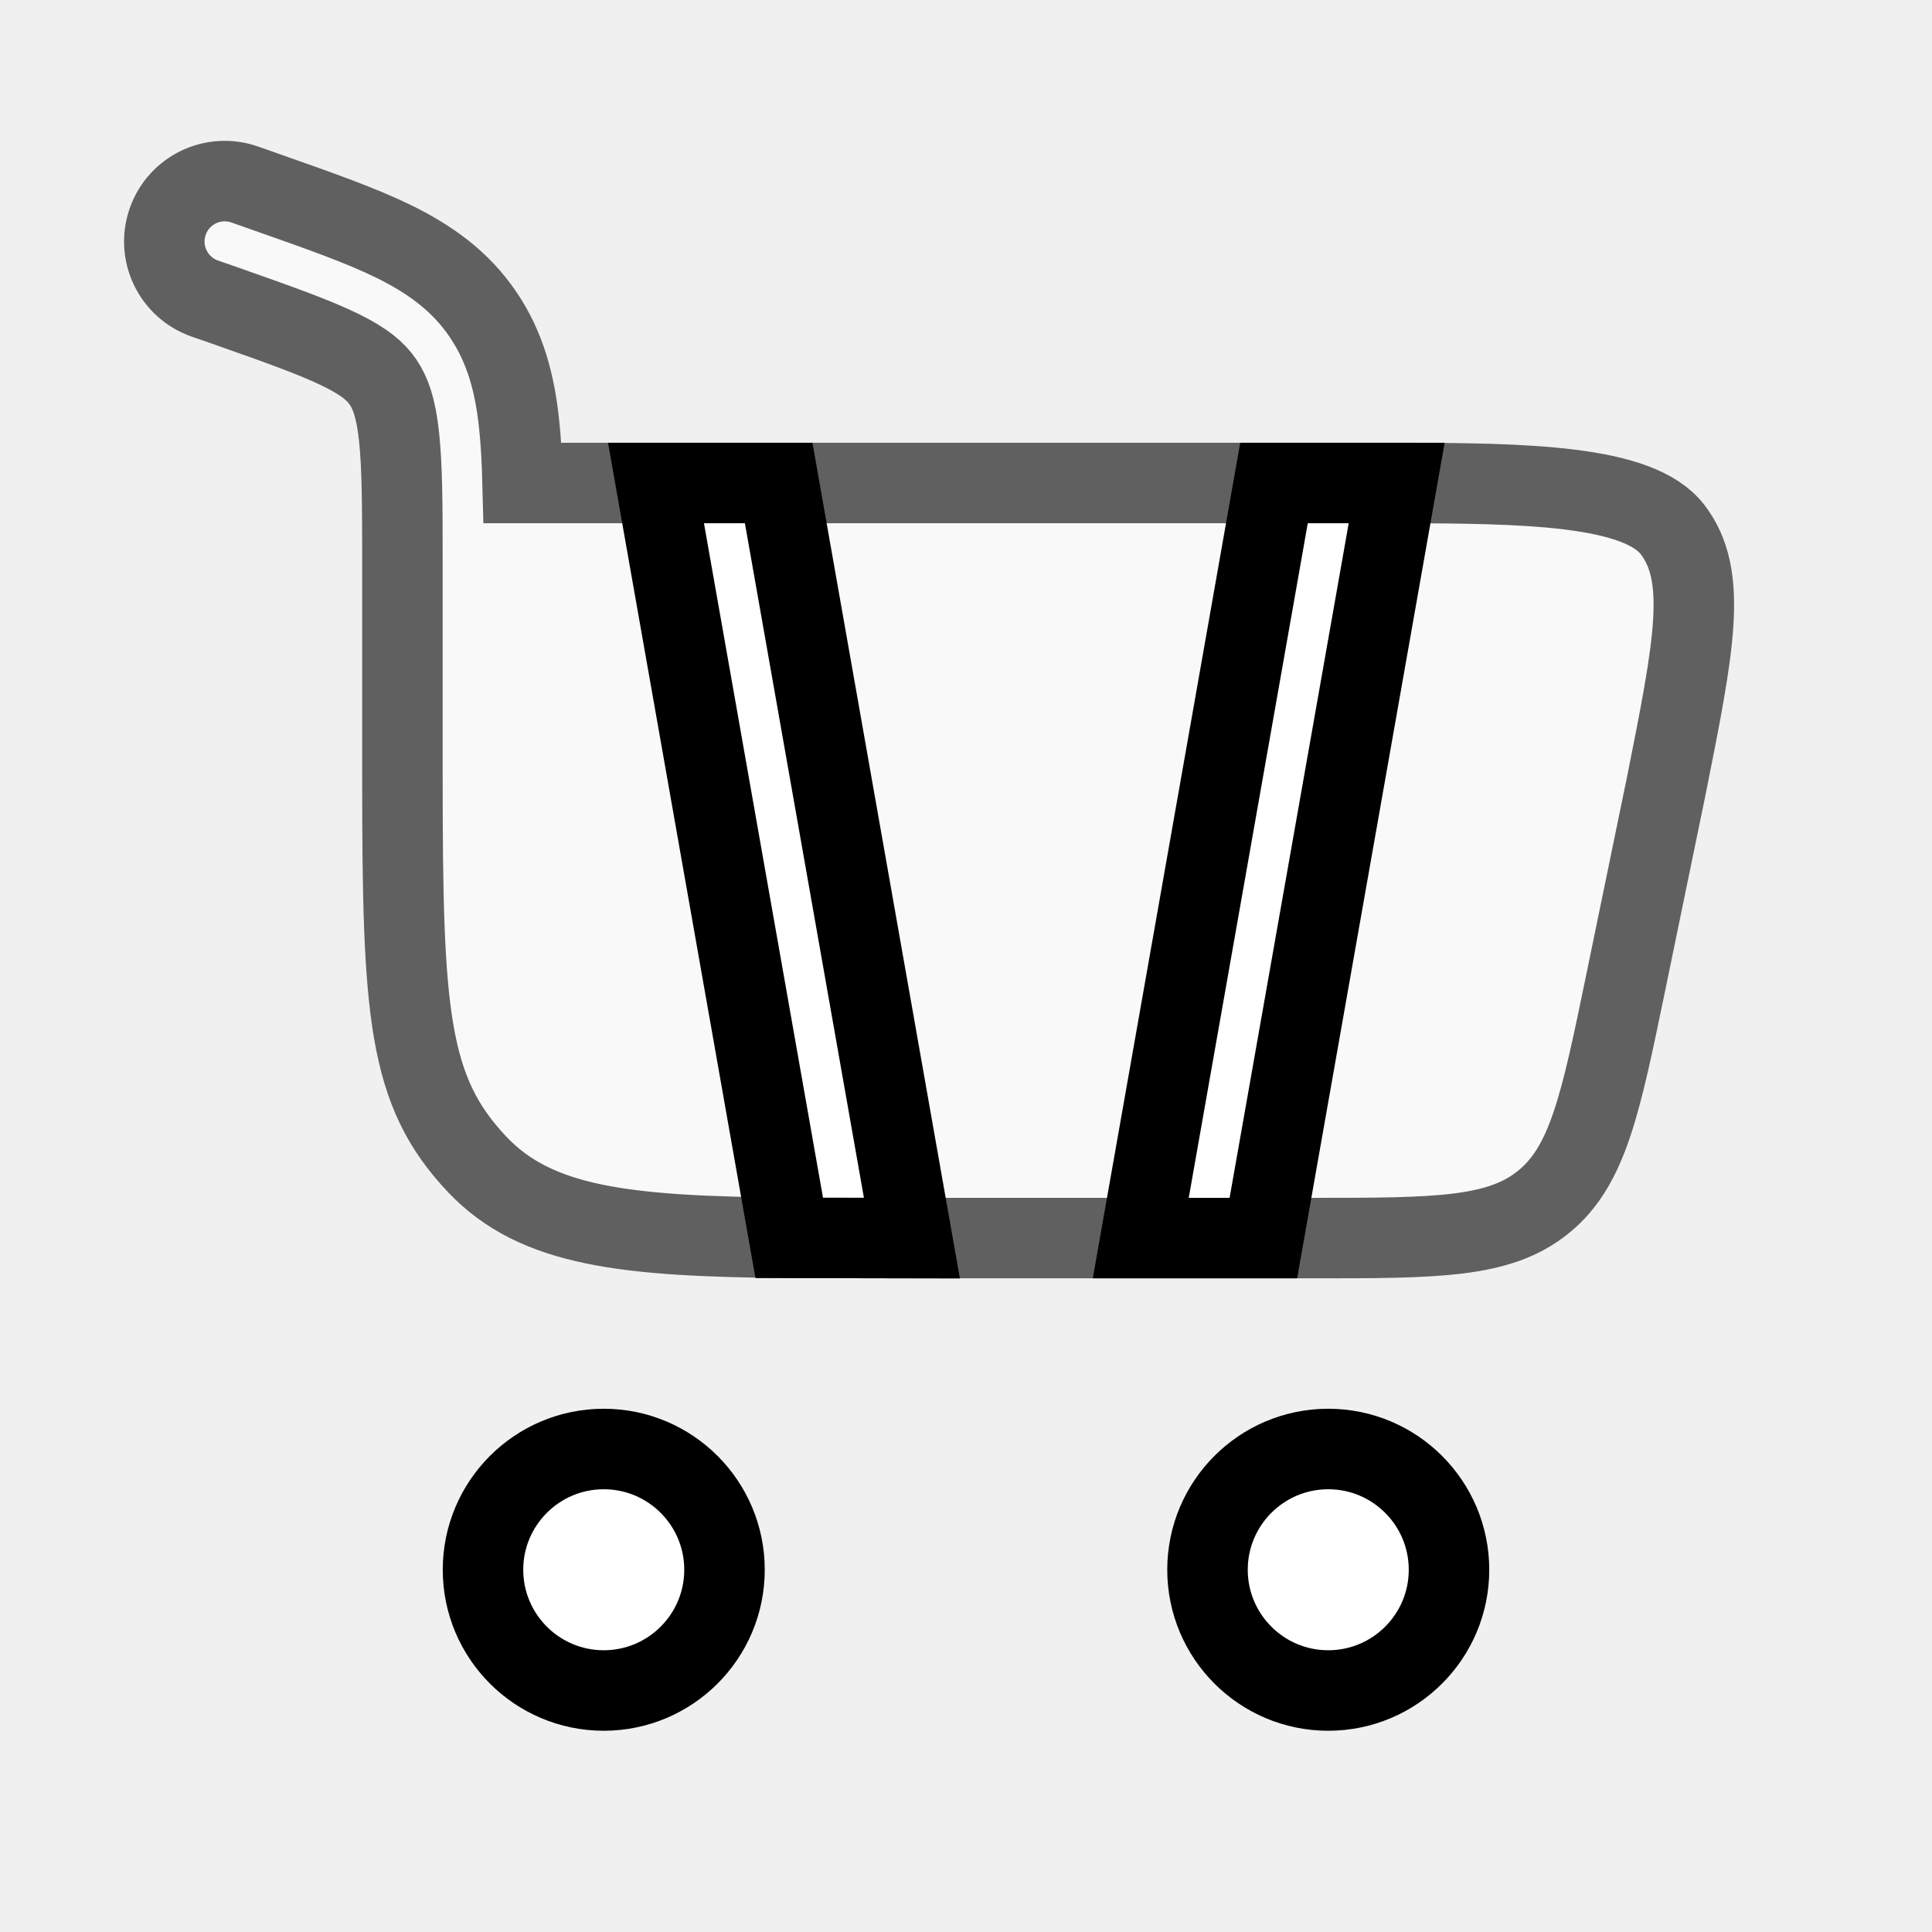
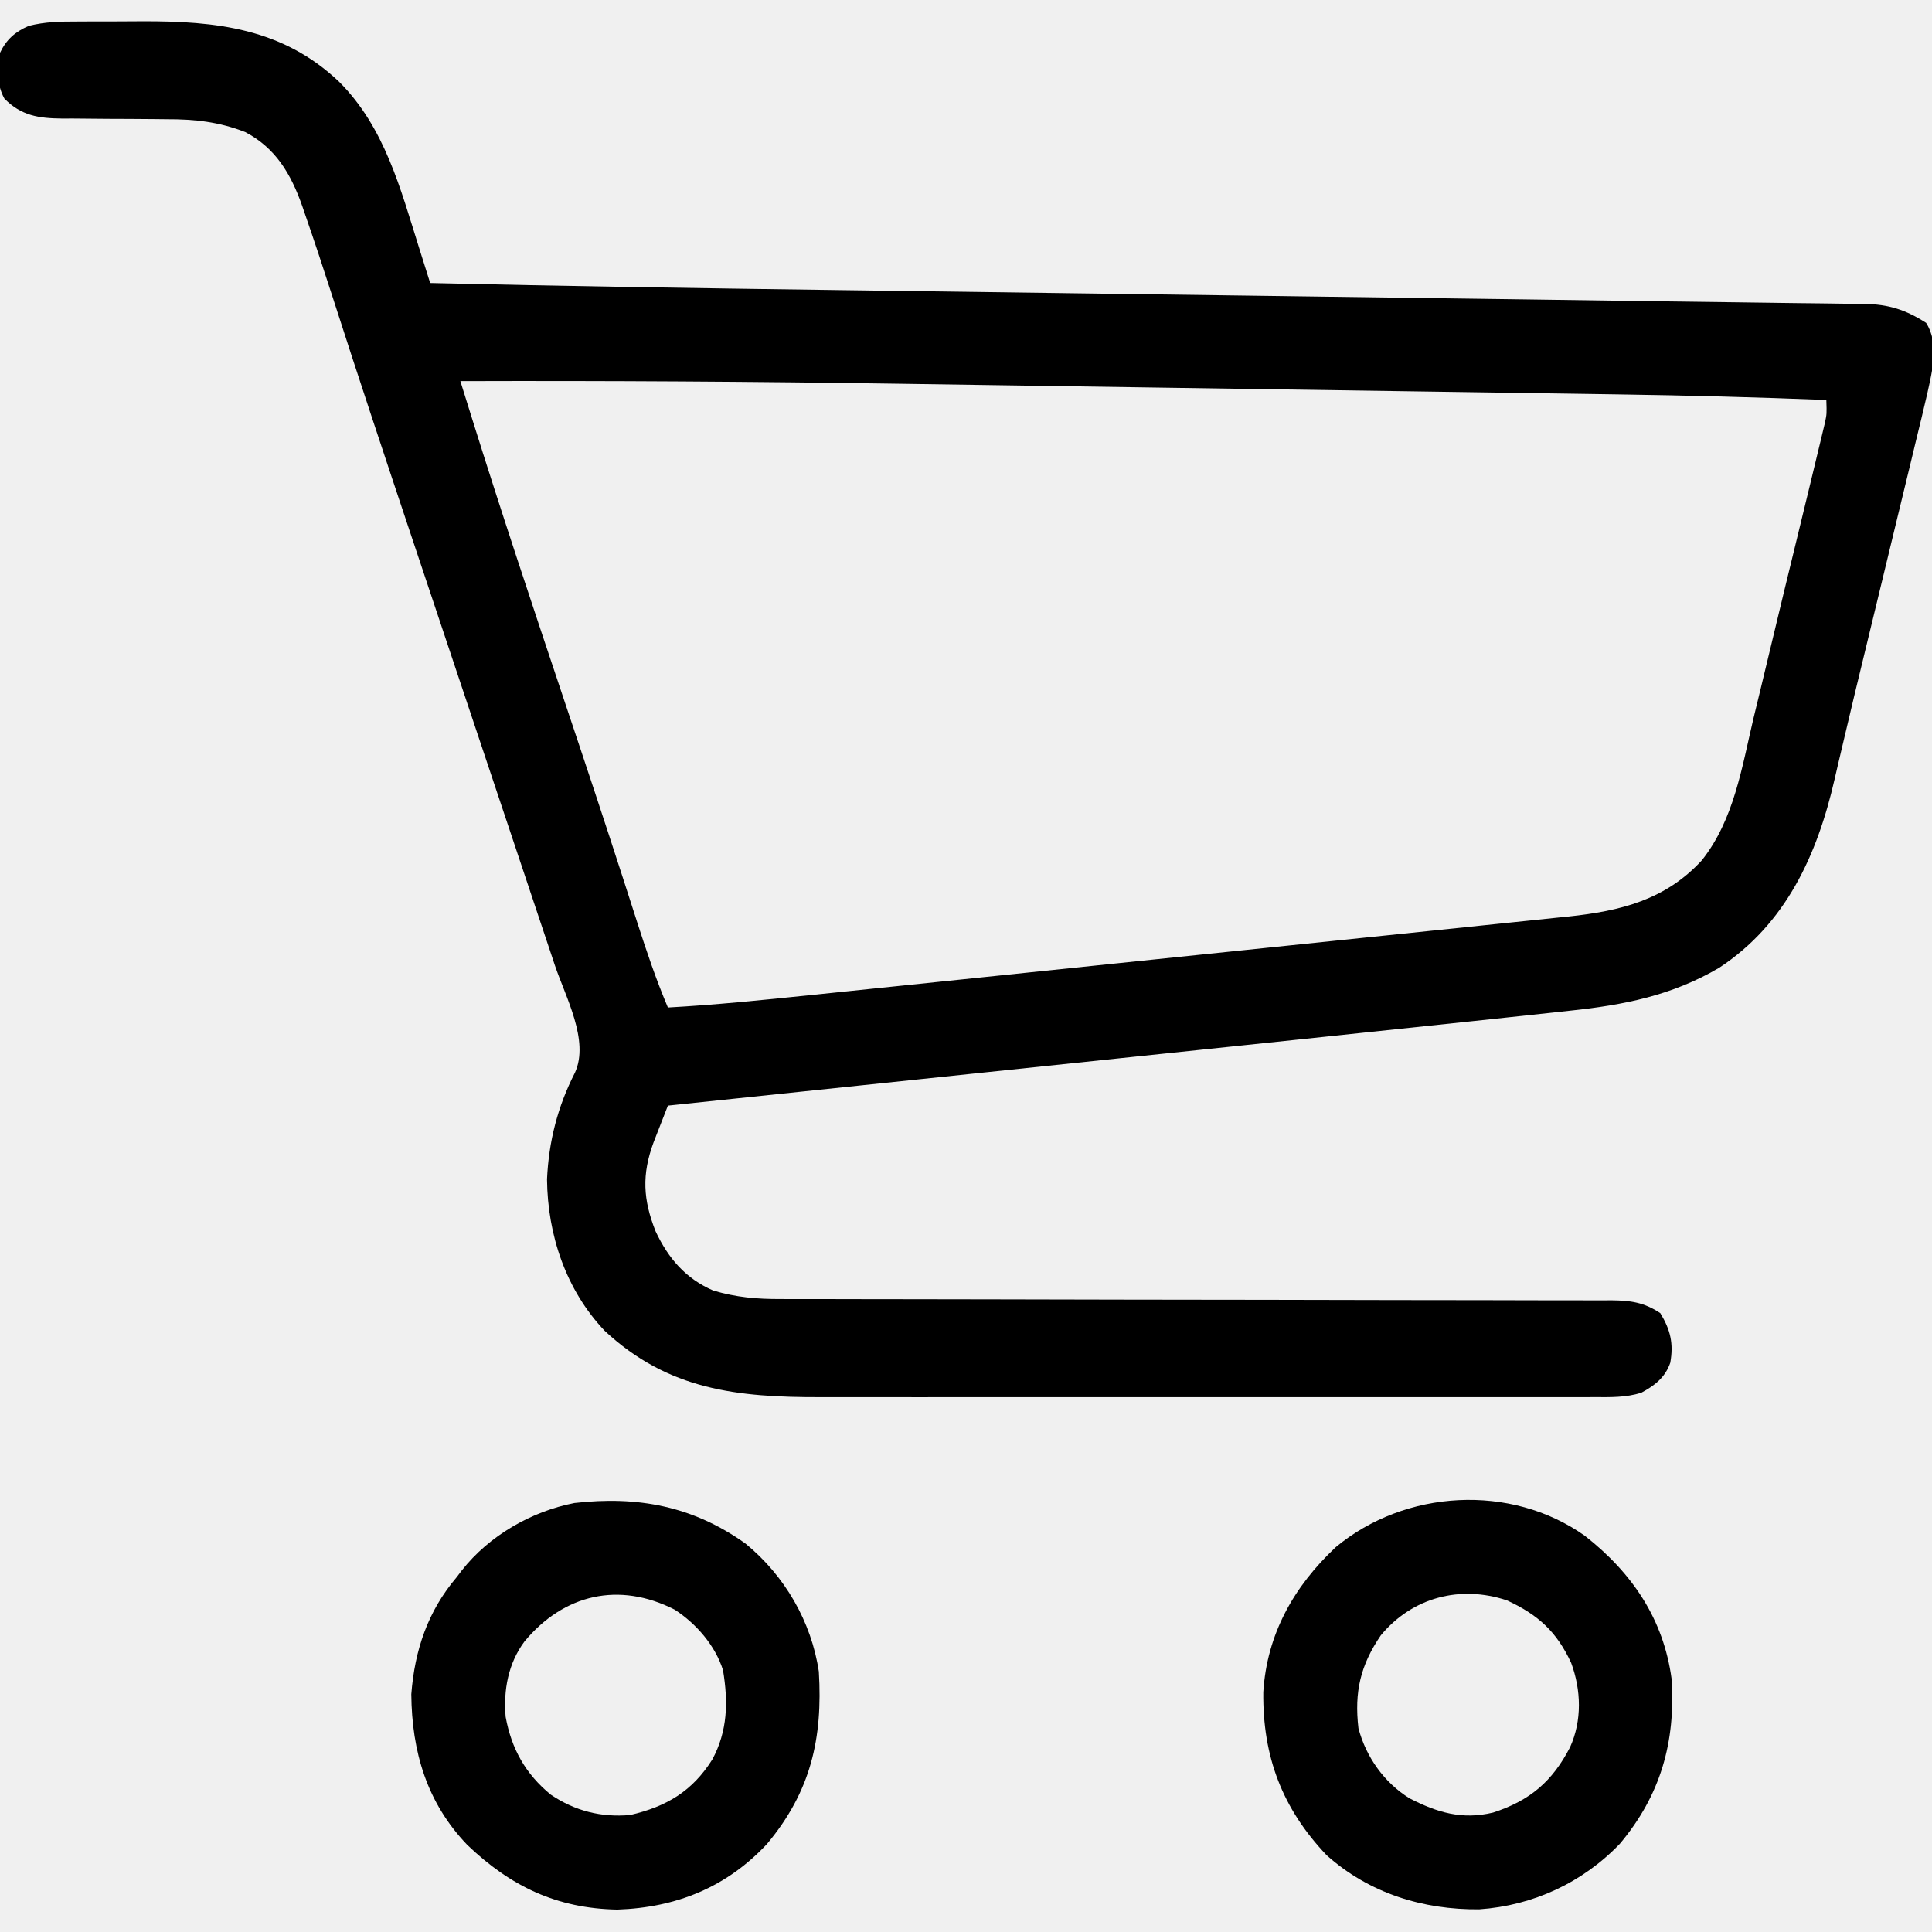
- <svg xmlns="http://www.w3.org/2000/svg" width="800px" height="800px" viewBox="0 0 24 24" fill="none" stroke="#000000">
-   <g id="SVGRepo_bgCarrier" stroke-width="0" />
-   <g id="SVGRepo_tracerCarrier" stroke-linecap="round" stroke-linejoin="round" />
-   <g id="SVGRepo_iconCarrier">
-     <path d="M7.5 18C8.328 18 9 18.672 9 19.5C9 20.328 8.328 21 7.5 21C6.672 21 6 20.328 6 19.5C6 18.672 6.672 18 7.5 18Z" fill="#ffffff" />
-     <path d="M16.5 18C17.328 18 18 18.672 18 19.5C18 20.328 17.328 21 16.5 21C15.672 21 15 20.328 15 19.5C15 18.672 15.672 18 16.5 18Z" fill="#ffffff" />
-     <path opacity="0.6" d="M3.04 2.292C2.649 2.155 2.221 2.36 2.084 2.751C1.946 3.142 2.152 3.57 2.542 3.708L2.804 3.799C3.471 4.034 3.91 4.19 4.233 4.348C4.536 4.497 4.67 4.617 4.758 4.746C4.848 4.878 4.918 5.06 4.957 5.423C4.998 5.803 4.999 6.298 4.999 7.038L4.999 9.64C4.999 12.582 5.063 13.552 5.929 14.466C6.664 15.242 7.779 15.359 9.804 15.377L11.328 15.38H14.171H15.694H16.282C17.843 15.38 18.623 15.38 19.175 14.93C19.727 14.481 19.884 13.716 20.199 12.188L20.699 9.763C21.046 8.024 21.22 7.154 20.776 6.577C20.351 6.025 18.945 6.001 17.349 6L15.826 6H9.673H8.15H6.492C6.485 5.73 6.472 5.484 6.448 5.262C6.395 4.765 6.278 4.312 5.996 3.9C5.712 3.484 5.334 3.218 4.894 3.001C4.482 2.799 3.958 2.615 3.341 2.398L3.04 2.292Z" fill="#ffffff" />
-     <path d="M8.149 6L9.804 15.377L11.328 15.38L9.673 6H8.149Z" fill="#ffffff" />
-     <path d="M15.826 6L14.171 15.38H15.694L17.35 6L15.826 6Z" fill="#ffffff" />
-   </g>
+ <svg xmlns="http://www.w3.org/2000/svg" version="1.1" width="512" height="512">
+   <path d="M0 0 C1.362 -0.006 1.362 -0.006 2.751 -0.013 C4.673 -0.019 6.594 -0.019 8.516 -0.015 C11.401 -0.012 14.286 -0.035 17.172 -0.061 C36.879 -0.129 54.457 1.764 69.412 15.938 C81.526 28.034 85.681 44.251 90.687 60.152 C90.965 61.033 91.243 61.914 91.529 62.822 C92.21 64.981 92.89 67.141 93.57 69.301 C128.961 70.134 164.354 70.674 199.751 71.147 C207.52 71.251 215.289 71.357 223.058 71.463 C236.968 71.653 250.878 71.842 264.789 72.03 C265.613 72.041 266.437 72.053 267.287 72.064 C271.46 72.12 275.633 72.177 279.806 72.233 C288.148 72.346 296.489 72.458 304.831 72.571 C306.064 72.588 306.064 72.588 307.322 72.605 C321.192 72.793 335.062 72.982 348.933 73.171 C356.653 73.277 364.373 73.382 372.093 73.485 C375.04 73.524 377.988 73.564 380.935 73.603 C381.654 73.613 382.374 73.623 383.115 73.632 C394.76 73.789 406.404 73.958 418.049 74.134 C425.72 74.249 433.392 74.347 441.065 74.433 C445.854 74.488 450.643 74.556 455.432 74.626 C457.642 74.656 459.852 74.681 462.062 74.701 C465.065 74.728 468.067 74.773 471.07 74.822 C472.372 74.827 472.372 74.827 473.7 74.832 C480.108 74.966 484.556 76.368 490.008 79.863 C493.544 85.379 491.637 92.555 490.314 98.624 C489.335 102.881 488.299 107.124 487.258 111.367 C486.805 113.247 486.354 115.126 485.903 117.006 C484.713 121.959 483.509 126.908 482.302 131.857 C481.106 136.772 479.923 141.69 478.738 146.607 C477.121 153.319 475.496 160.03 473.862 166.737 C471.967 174.51 470.096 182.288 468.273 190.078 C467.746 192.316 467.217 194.555 466.688 196.793 C466.367 198.159 466.05 199.527 465.737 200.895 C461.161 220.874 452.819 239.179 435.168 250.773 C422.668 258.123 409.87 260.653 395.591 262.149 C394.07 262.315 392.549 262.482 391.028 262.649 C386.791 263.112 382.553 263.563 378.314 264.01 C375.508 264.307 372.702 264.607 369.896 264.907 C355.866 266.408 341.833 267.882 327.799 269.351 C321.755 269.983 315.71 270.618 309.666 271.253 C298.281 272.447 286.896 273.64 275.511 274.833 C262.523 276.193 249.536 277.555 236.549 278.918 C209.89 281.714 183.23 284.508 156.57 287.301 C155.755 289.383 154.943 291.467 154.133 293.551 C153.454 295.291 153.454 295.291 152.762 297.066 C149.623 305.587 149.978 312.204 153.312 320.621 C156.662 327.758 161.245 333.119 168.57 336.301 C174.678 338.114 180.14 338.587 186.489 338.559 C187.46 338.563 188.43 338.566 189.43 338.57 C192.666 338.58 195.903 338.576 199.139 338.572 C201.466 338.576 203.792 338.582 206.118 338.588 C211.12 338.599 216.122 338.605 221.124 338.606 C228.363 338.608 235.601 338.622 242.839 338.641 C254.593 338.672 266.348 338.696 278.102 338.714 C278.804 338.715 279.507 338.716 280.231 338.717 C288.074 338.729 295.917 338.739 303.76 338.748 C306.607 338.751 309.453 338.754 312.3 338.757 C313.353 338.758 313.353 338.758 314.428 338.759 C326.142 338.772 337.856 338.797 349.57 338.831 C357.433 338.853 365.296 338.861 373.159 338.858 C378.046 338.86 382.933 338.874 387.821 338.892 C390.089 338.897 392.357 338.898 394.625 338.893 C397.718 338.887 400.812 338.899 403.905 338.916 C404.804 338.909 405.704 338.903 406.63 338.897 C411.668 338.946 415.246 339.423 419.57 342.301 C422.279 346.757 423.113 350.382 422.211 355.441 C420.86 359.362 418.034 361.516 414.486 363.418 C410.356 364.669 406.459 364.576 402.166 364.555 C400.739 364.559 400.739 364.559 399.283 364.564 C396.093 364.572 392.903 364.566 389.713 364.56 C387.426 364.562 385.139 364.566 382.853 364.57 C376.637 364.579 370.422 364.576 364.207 364.569 C357.7 364.564 351.192 364.569 344.685 364.572 C333.048 364.576 321.411 364.57 309.774 364.56 C299.242 364.551 288.709 364.552 278.177 364.562 C265.934 364.572 253.692 364.576 241.45 364.57 C234.974 364.567 228.498 364.567 222.022 364.573 C215.926 364.579 209.83 364.575 203.734 364.564 C201.502 364.561 199.271 364.562 197.039 364.566 C174.98 364.606 156.709 362.694 139.82 346.988 C129.531 336.142 124.684 321.565 124.535 306.816 C124.994 296.744 127.354 287.53 131.945 278.551 C135.812 270.041 129.437 258.502 126.608 250.09 C126.098 248.563 125.589 247.035 125.08 245.508 C123.984 242.225 122.886 238.943 121.786 235.662 C120.03 230.425 118.281 225.186 116.532 219.947 C113.747 211.608 110.958 203.27 108.167 194.932 C102.927 179.276 97.694 163.618 92.463 147.96 C91.276 144.404 90.087 140.849 88.899 137.294 C81.729 115.842 74.58 94.385 67.662 72.85 C65.316 65.555 62.916 58.282 60.401 51.043 C60.161 50.343 59.921 49.643 59.674 48.921 C56.696 40.449 52.668 33.553 44.57 29.301 C37.618 26.583 31.152 25.871 23.742 25.895 C22.75 25.884 21.757 25.873 20.734 25.862 C16.532 25.816 12.33 25.804 8.127 25.79 C5.04 25.774 1.954 25.741 -1.133 25.707 C-2.077 25.71 -3.021 25.713 -3.993 25.716 C-10.107 25.647 -14.79 24.997 -19.273 20.418 C-21.398 16.528 -21.147 12.59 -20.43 8.301 C-18.745 4.773 -16.448 2.748 -12.839 1.163 C-8.497 0.065 -4.462 -0.005 0 0 Z M101.57 95.301 C102.366 97.847 103.161 100.394 103.957 102.94 C104.18 103.655 104.403 104.37 104.633 105.106 C112.39 129.933 120.625 154.596 128.878 179.26 C130.176 183.138 131.473 187.016 132.77 190.895 C133.022 191.65 133.275 192.406 133.535 193.184 C138.606 208.356 143.579 223.559 148.461 238.792 C150.91 246.408 153.452 253.927 156.57 261.301 C169.196 260.597 181.745 259.326 194.32 258.016 C196.581 257.782 198.843 257.549 201.105 257.316 C207.206 256.686 213.307 256.053 219.408 255.419 C224.512 254.889 229.617 254.36 234.722 253.831 C247.45 252.513 260.178 251.191 272.906 249.867 C283.94 248.72 294.974 247.578 306.008 246.438 C317.37 245.264 328.732 244.086 340.093 242.905 C346.459 242.243 352.825 241.583 359.191 240.926 C365.173 240.309 371.154 239.688 377.135 239.062 C379.325 238.834 381.516 238.608 383.706 238.383 C386.704 238.075 389.702 237.761 392.699 237.446 C393.558 237.359 394.418 237.272 395.303 237.182 C409.026 235.719 420.905 232.803 430.57 222.301 C439.112 211.506 441.168 197.743 444.258 184.676 C444.857 182.2 445.458 179.726 446.061 177.251 C447.299 172.155 448.525 167.056 449.741 161.954 C451.517 154.509 453.328 147.072 455.145 139.637 C456.247 135.109 457.346 130.58 458.445 126.051 C458.708 124.97 458.971 123.889 459.242 122.776 C459.979 119.739 460.709 116.7 461.438 113.66 C461.656 112.765 461.874 111.87 462.098 110.947 C462.294 110.125 462.489 109.303 462.691 108.456 C462.862 107.746 463.033 107.035 463.209 106.303 C463.689 103.984 463.689 103.984 463.57 100.301 C445.147 99.575 426.735 99.084 408.299 98.82 C405.704 98.781 403.11 98.741 400.515 98.701 C394.267 98.606 388.019 98.514 381.772 98.423 C376.662 98.349 371.553 98.273 366.443 98.197 C365.707 98.186 364.971 98.175 364.212 98.164 C362.715 98.142 361.217 98.119 359.719 98.097 C345.744 97.889 331.769 97.685 317.793 97.482 C305.171 97.298 292.55 97.11 279.928 96.919 C266.824 96.722 253.721 96.527 240.617 96.336 C233.319 96.23 226.021 96.122 218.723 96.011 C179.669 95.417 140.628 95.183 101.57 95.301 Z " fill="#000000" transform="translate(20.42969,5.699219)" />
+   <path d="M0 0 C10.368 8.496 17.459 20.636 19.438 33.938 C20.502 51.663 17.307 65.733 5.688 79.625 C-5.028 91.089 -18.333 96.47 -33.965 97.004 C-50.029 96.707 -62.26 90.842 -73.75 79.844 C-84.46 68.647 -88.415 55.156 -88.562 39.938 C-87.657 28.209 -84.184 17.919 -76.562 8.938 C-76.111 8.343 -75.66 7.749 -75.195 7.137 C-67.973 -2.065 -56.802 -8.513 -45.336 -10.746 C-28.531 -12.663 -13.953 -9.939 0 0 Z M-58.562 25.938 C-62.879 31.743 -64.177 38.814 -63.562 45.938 C-62.012 54.395 -58.302 61.051 -51.609 66.539 C-45.196 70.857 -38.313 72.617 -30.562 71.938 C-20.919 69.701 -14.091 65.63 -8.789 57.219 C-4.729 49.667 -4.557 41.988 -5.957 33.562 C-8 27.026 -13.07 21.2 -18.758 17.516 C-33.533 9.991 -48.159 13.412 -58.562 25.938 Z " fill="#000000" transform="translate(197.5625,409.0625)" />
+   <path d="M0 0 C12.51 9.809 20.862 22.044 23 38 C24.052 54.703 20.089 68.73 9.289 81.613 C-0.63 91.955 -13.732 98.004 -28 99 C-42.916 99.135 -57.16 94.737 -68.438 84.645 C-80.185 72.281 -85.405 58.51 -85.211 41.434 C-84.266 26.057 -77.097 13.405 -66 3 C-47.603 -12.261 -19.65 -13.919 0 0 Z M-54.062 26.375 C-59.468 34.299 -61.119 41.372 -60 51 C-57.989 58.626 -53.176 65.407 -46.465 69.574 C-39.139 73.34 -32.529 75.336 -24.316 73.352 C-14.569 70.188 -8.595 65.1 -3.91 56.016 C-0.726 48.964 -0.962 40.893 -3.625 33.688 C-7.448 25.449 -12.356 20.925 -20.656 17.113 C-33.017 12.998 -45.709 16.292 -54.062 26.375 Z " fill="#000000" transform="translate(420,407)" />
</svg>
